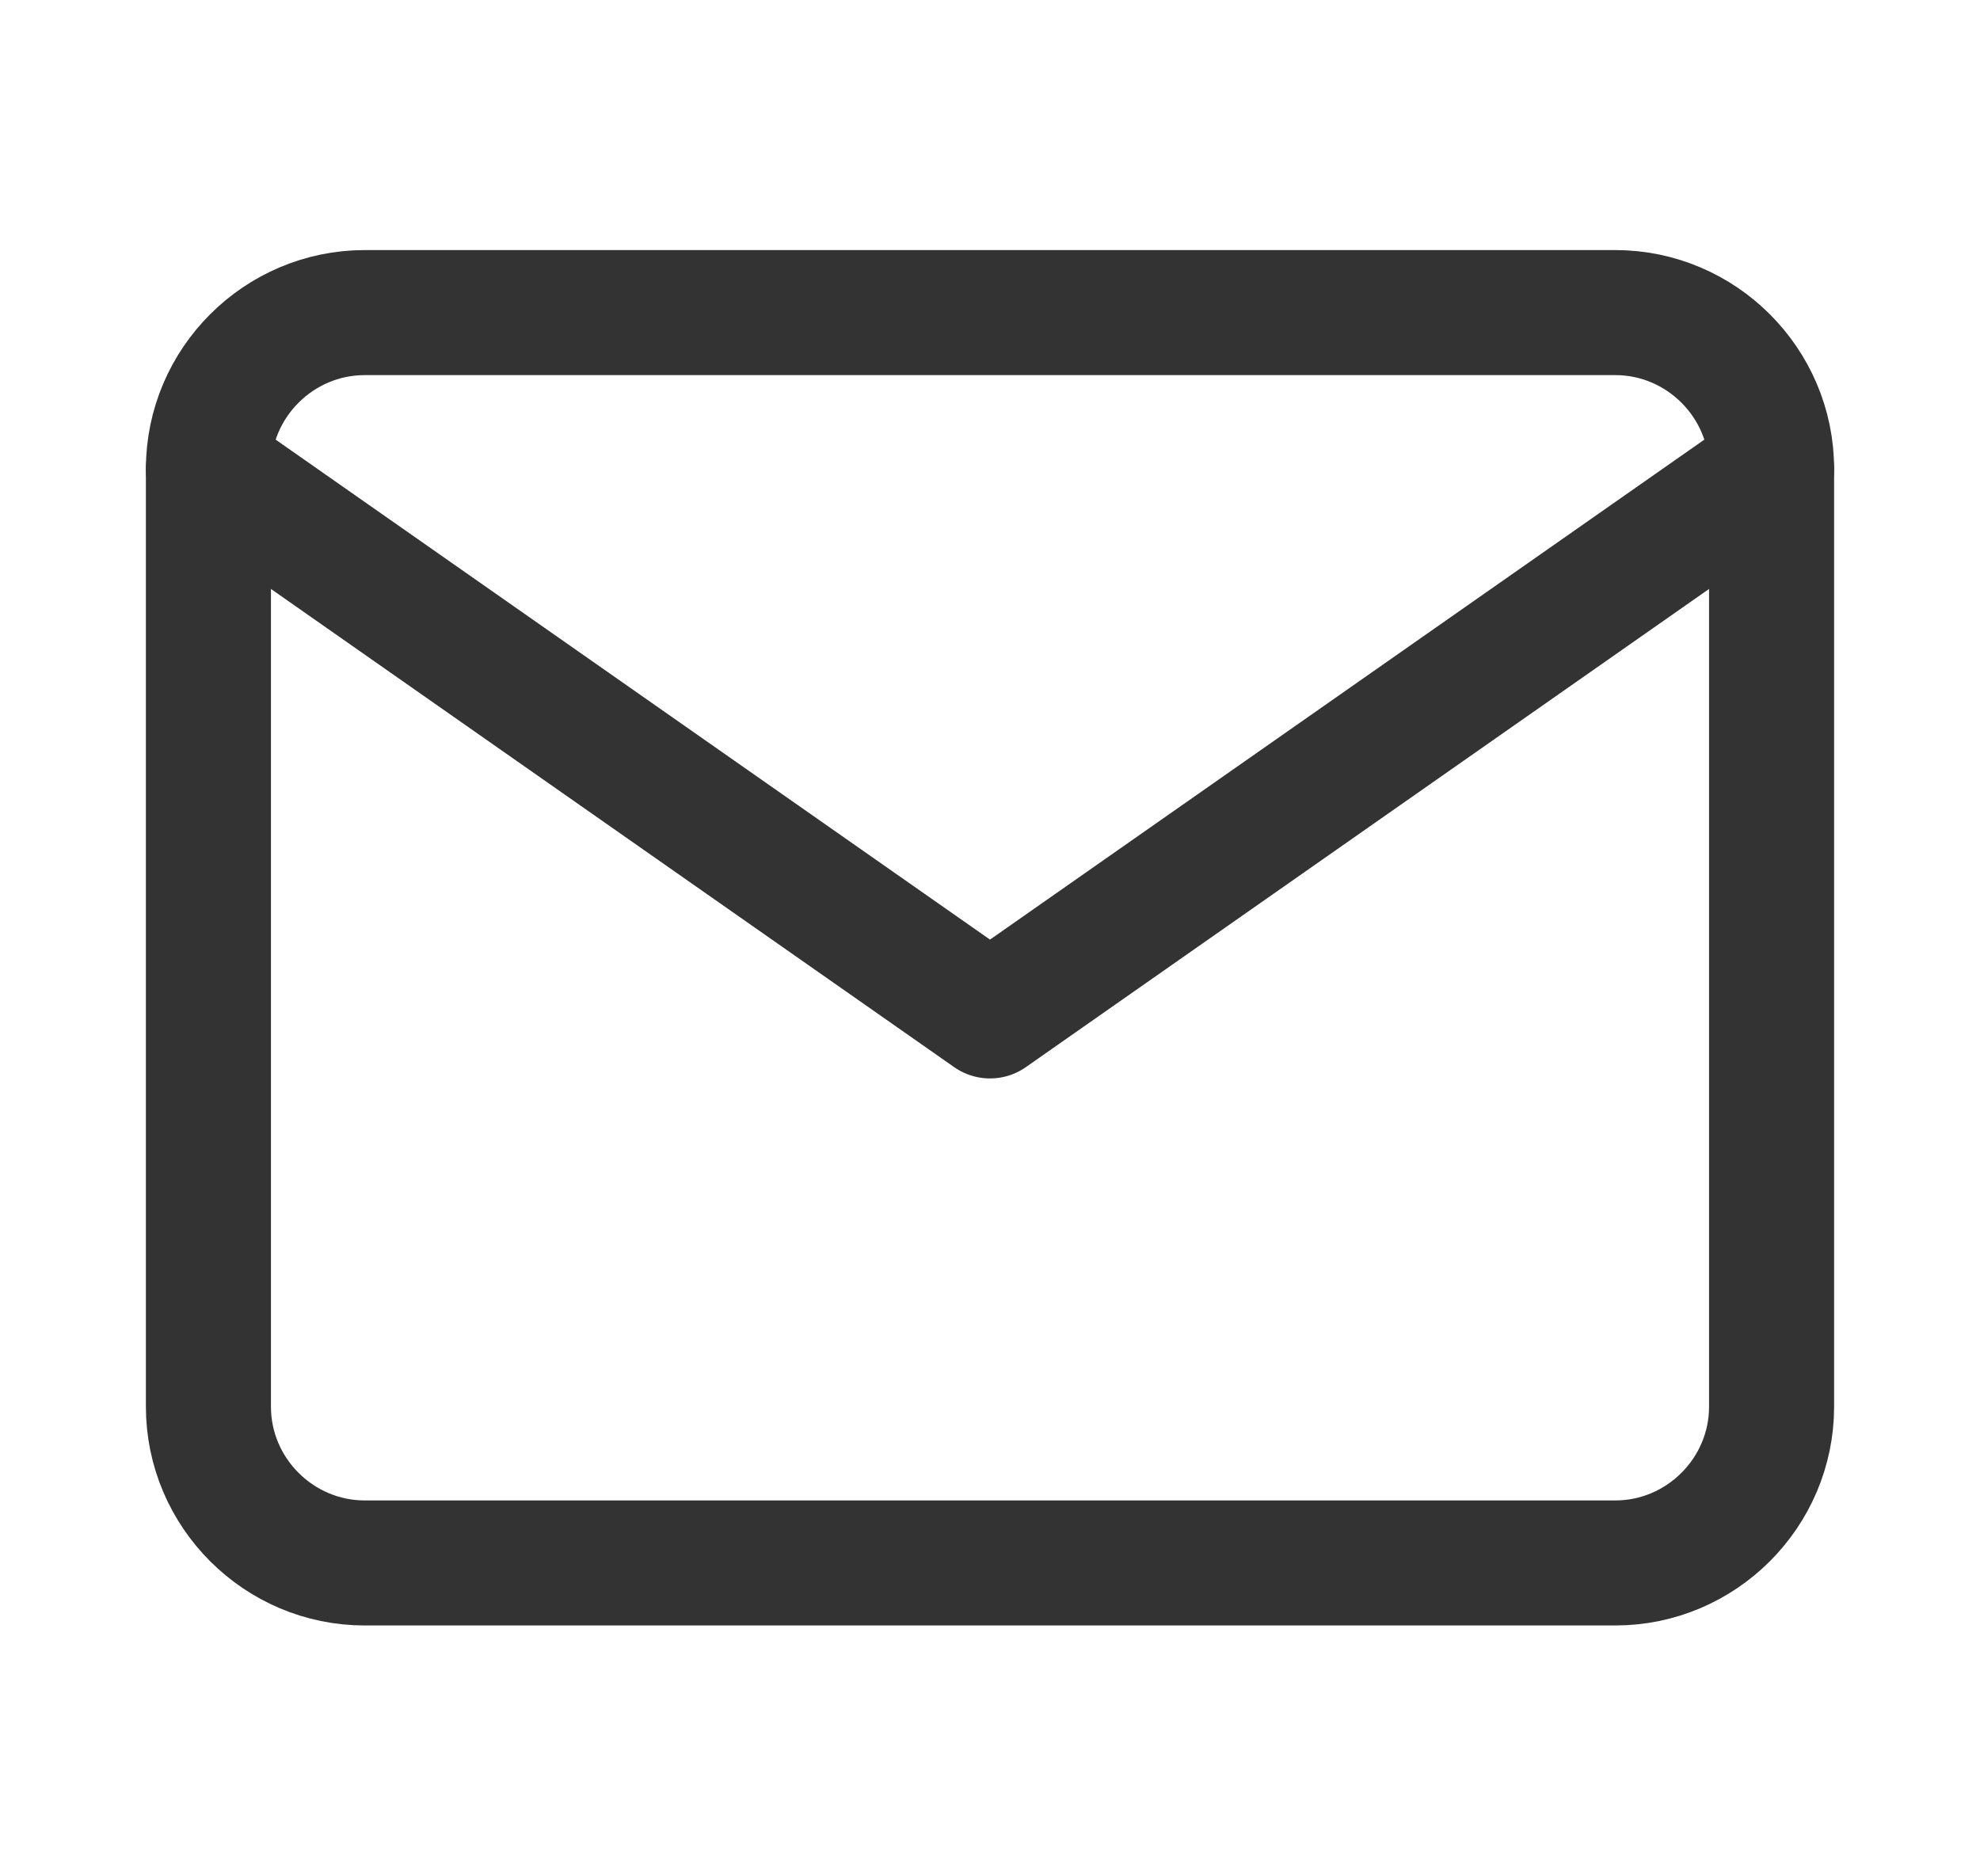
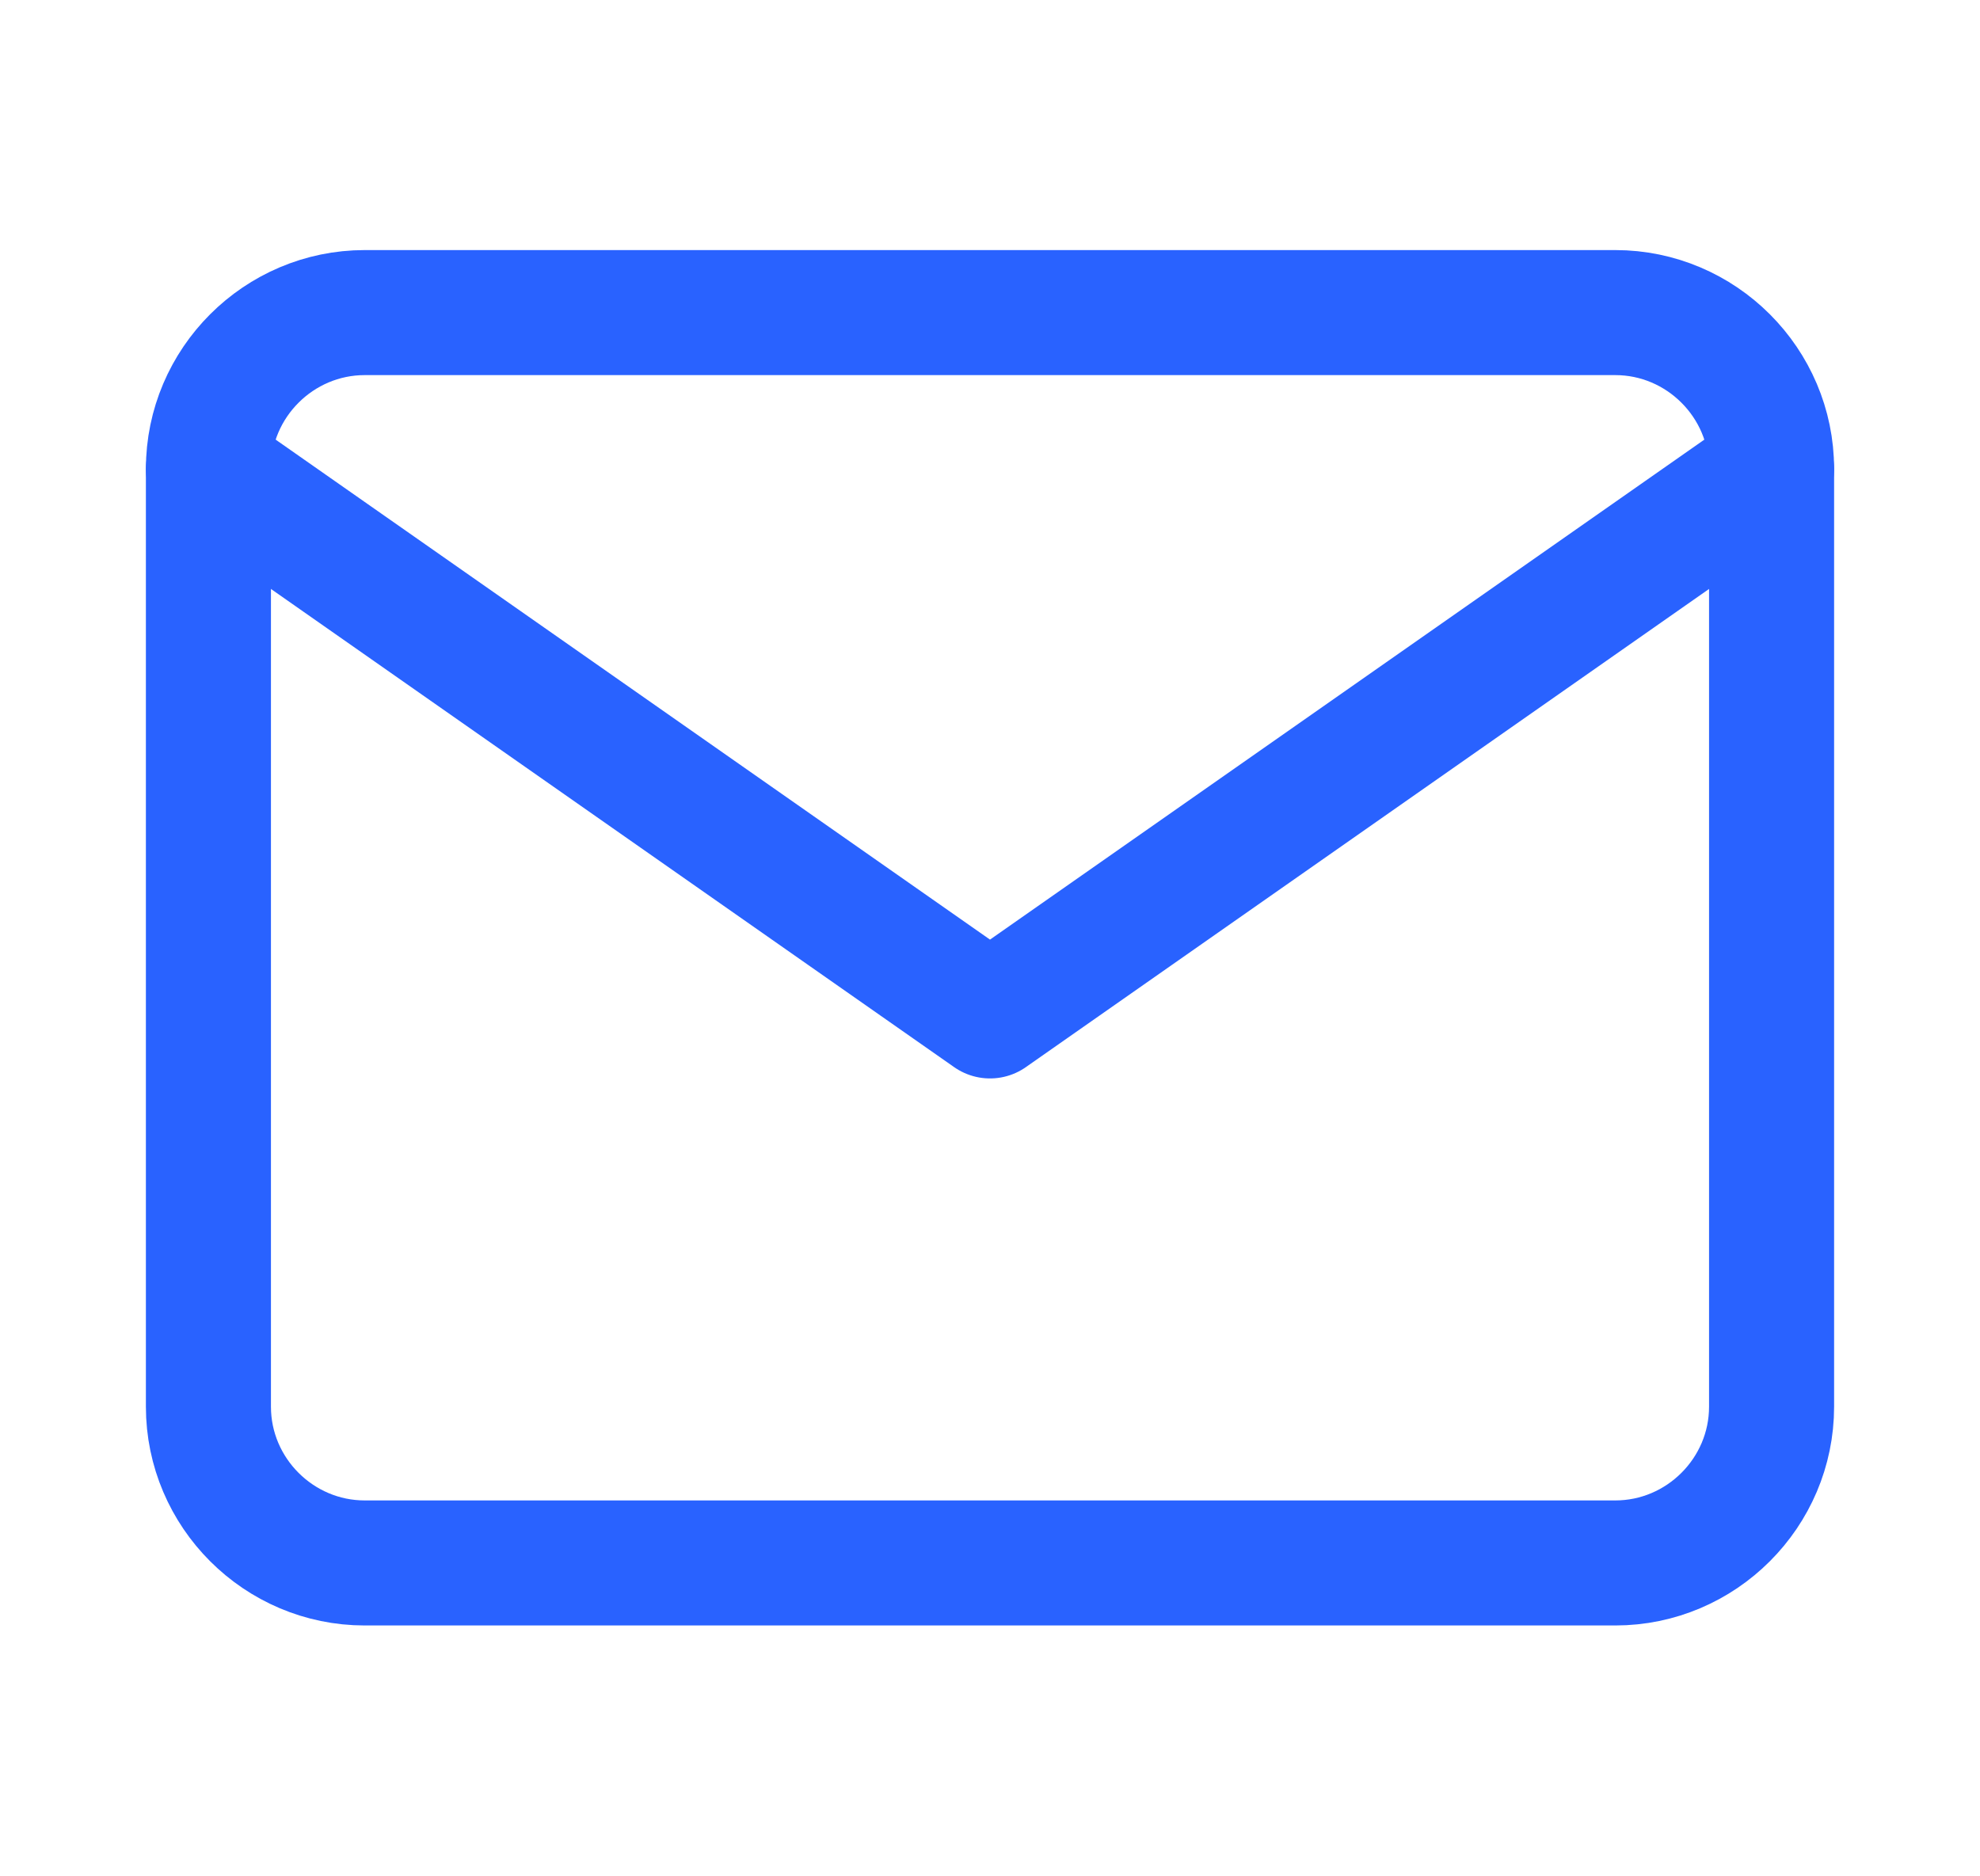
<svg xmlns="http://www.w3.org/2000/svg" width="19" height="18" viewBox="0 0 19 18" fill="none">
-   <path d="M3.5 3H15.5C16.325 3 17 3.675 17 4.5V13.5C17 14.325 16.325 15 15.5 15H3.5C2.675 15 2 14.325 2 13.5V4.5C2 3.675 2.675 3 3.5 3Z" stroke="#333333" stroke-width="1.2" stroke-linecap="round" stroke-linejoin="round" />
-   <path d="M17 4.5L9.5 9.75L2 4.5" stroke="#333333" stroke-width="1.2" stroke-linecap="round" stroke-linejoin="round" />
+   <path d="M3.5 3H15.5C16.325 3 17 3.675 17 4.5V13.5C17 14.325 16.325 15 15.5 15H3.5C2.675 15 2 14.325 2 13.5V4.5C2 3.675 2.675 3 3.5 3Z" stroke="#2962FF" stroke-width="1.2" stroke-linecap="round" stroke-linejoin="round" />
+   <path d="M17 4.5L9.5 9.75L2 4.5" stroke="#2962FF" stroke-width="1.2" stroke-linecap="round" stroke-linejoin="round" />
</svg>
